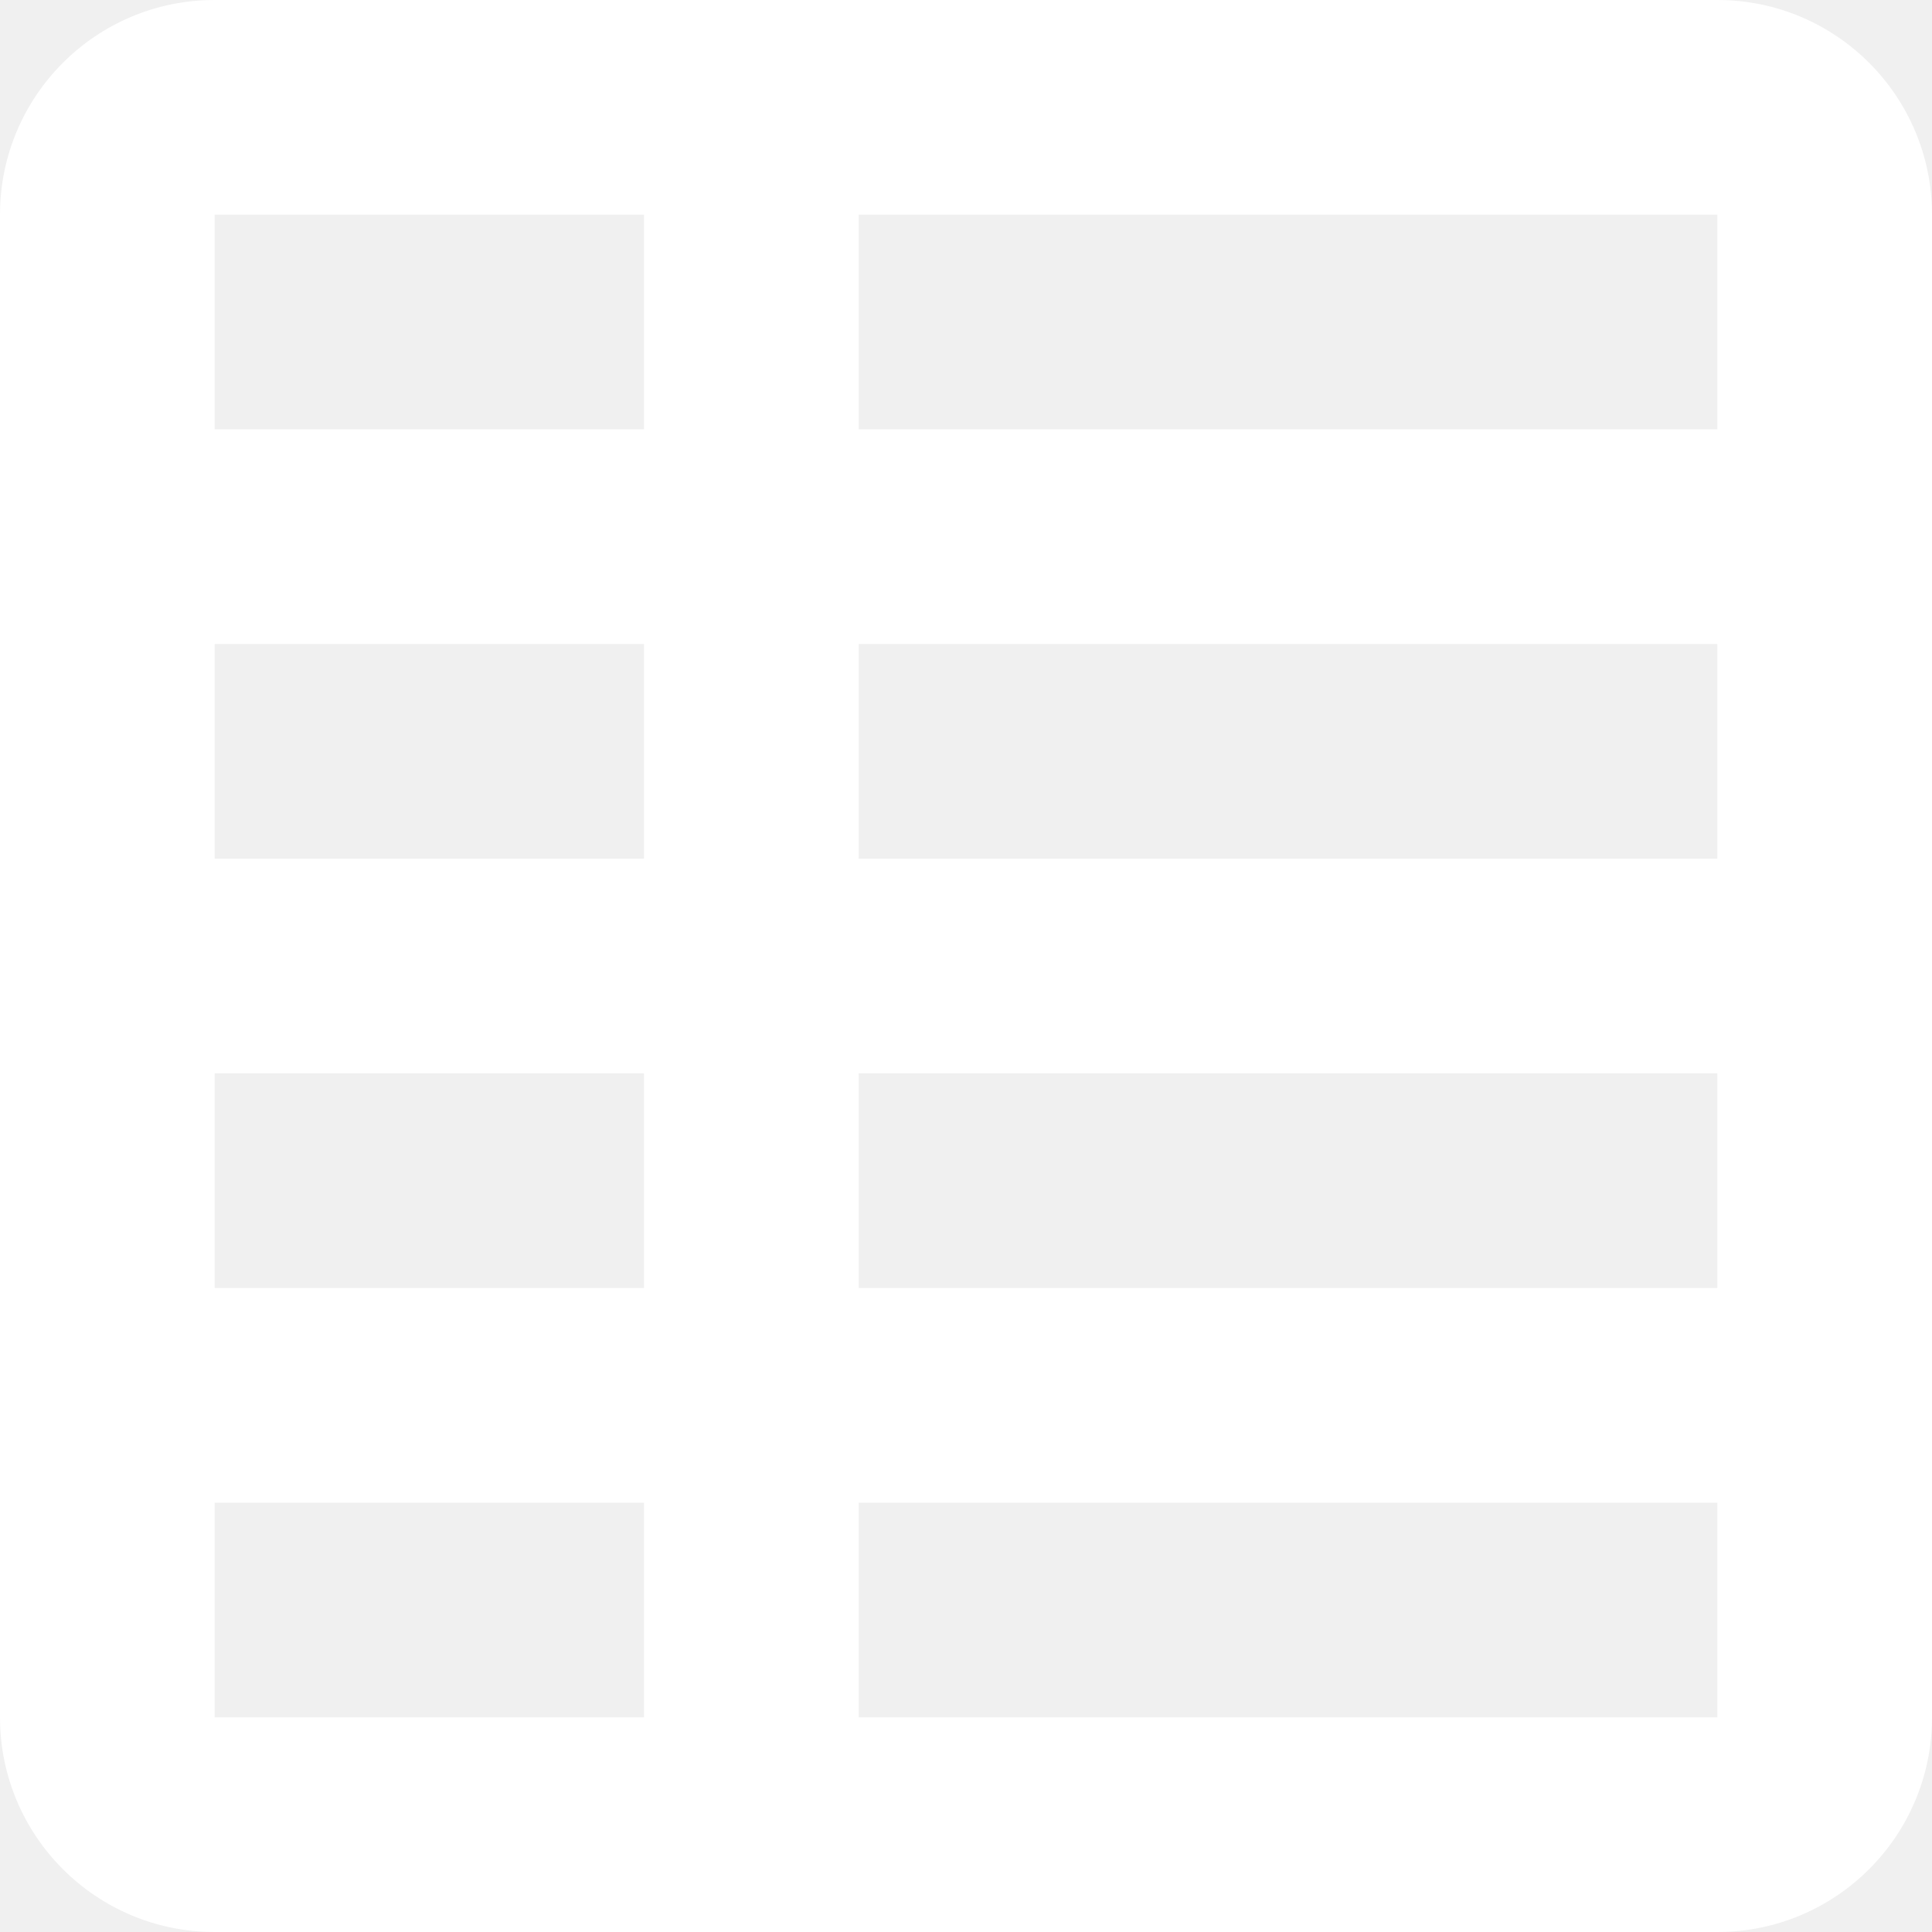
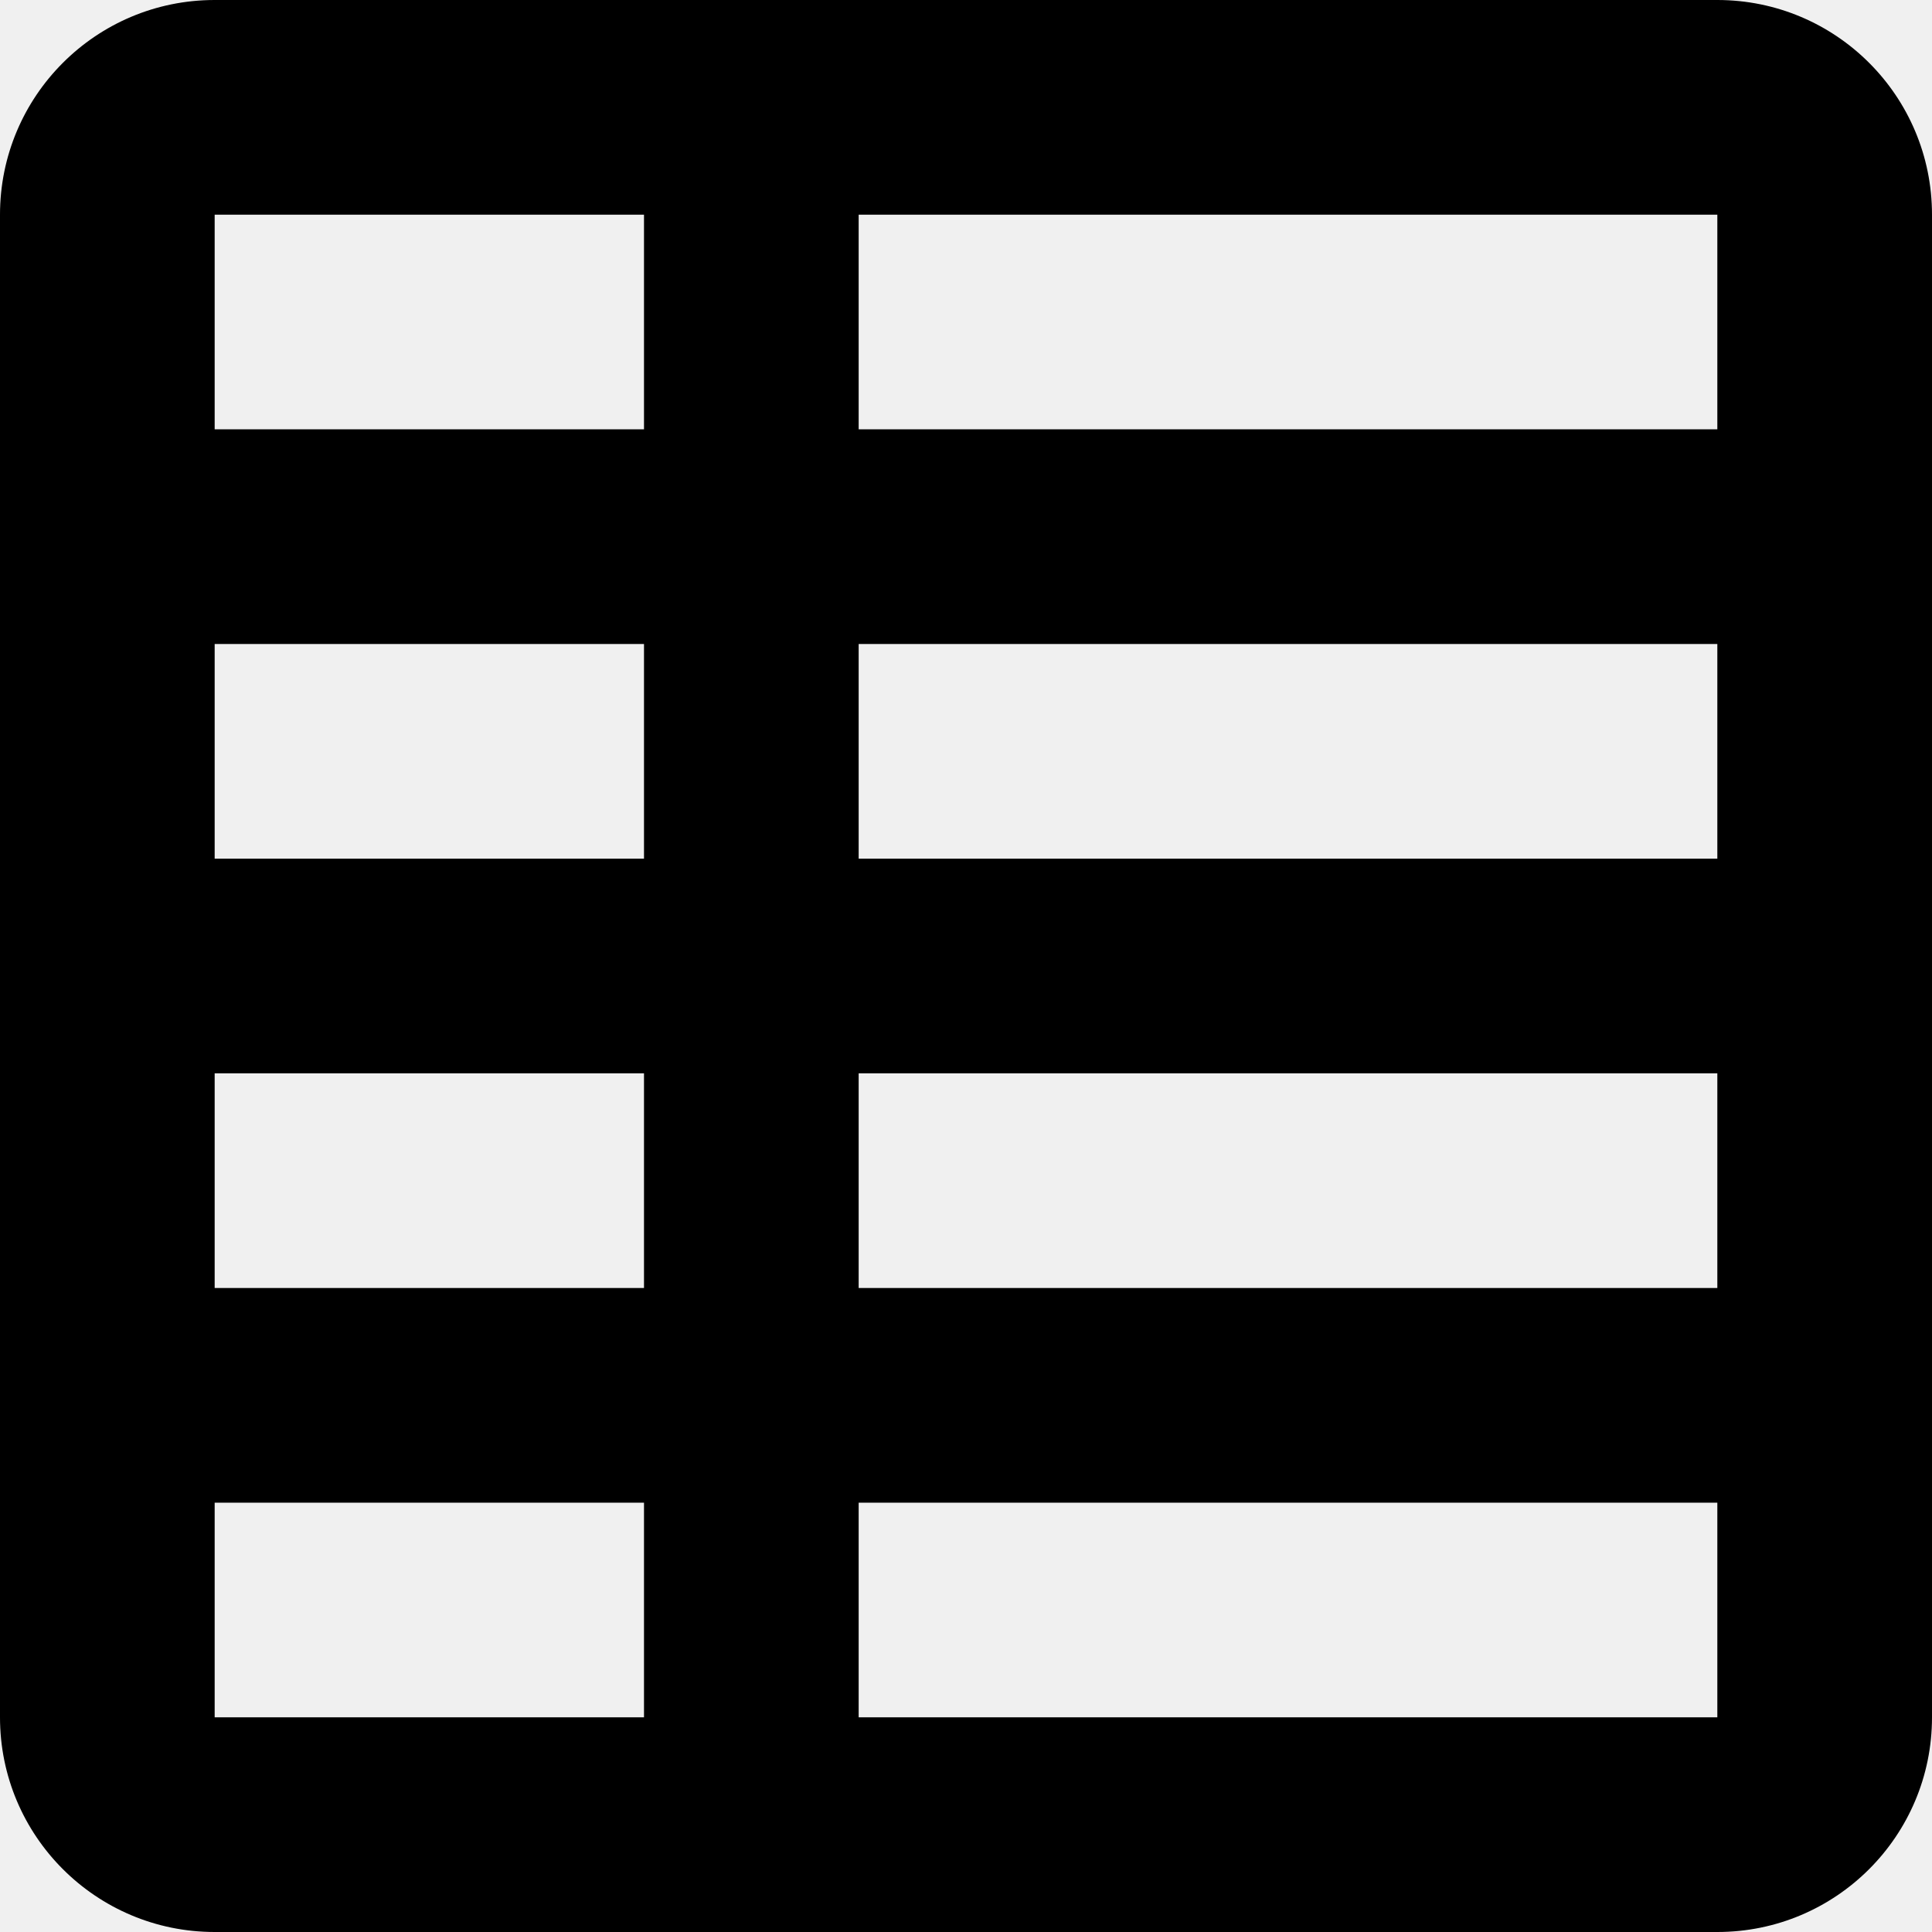
<svg xmlns="http://www.w3.org/2000/svg" width="18px" height="18px" viewBox="0 0 18 18" version="1.1">
  <defs />
  <g id="Symbols" stroke="none" stroke-width="1" fill-rule="evenodd">
-     <g id="icon/data-20" transform="translate(-1, -1)" fill="#FFFFFF" fill-rule="nonzero">
+     <g id="icon/data-20" transform="translate(-1, -1)" fill-rule="nonzero">
      <path d="M9,11 L9,13 L17,13 L17,11 L9,11 Z M7,11 L3,11 L3,13 L7,13 L7,11 Z M9,17 L17,17 L17,15 L9,15 L9,17 Z M7,17 L7,15 L3,15 L3,17 L7,17 Z M9,7 L9,9 L17,9 L17,7 L9,7 Z M7,7 L3,7 L3,9 L7,9 L7,7 Z M9,3 L9,5 L17,5 L17,3 L9,3 Z M7,3 L3,3 L3,5 L7,5 L7,3 Z M3,1 L17,1 C18.105,1 19,1.895 19,3 L19,17 C19,18.105 18.105,19 17,19 L3,19 C1.895,19 1,18.105 1,17 L1,3 C1,1.895 1.895,1 3,1 Z" />
    </g>
  </g>
</svg>
